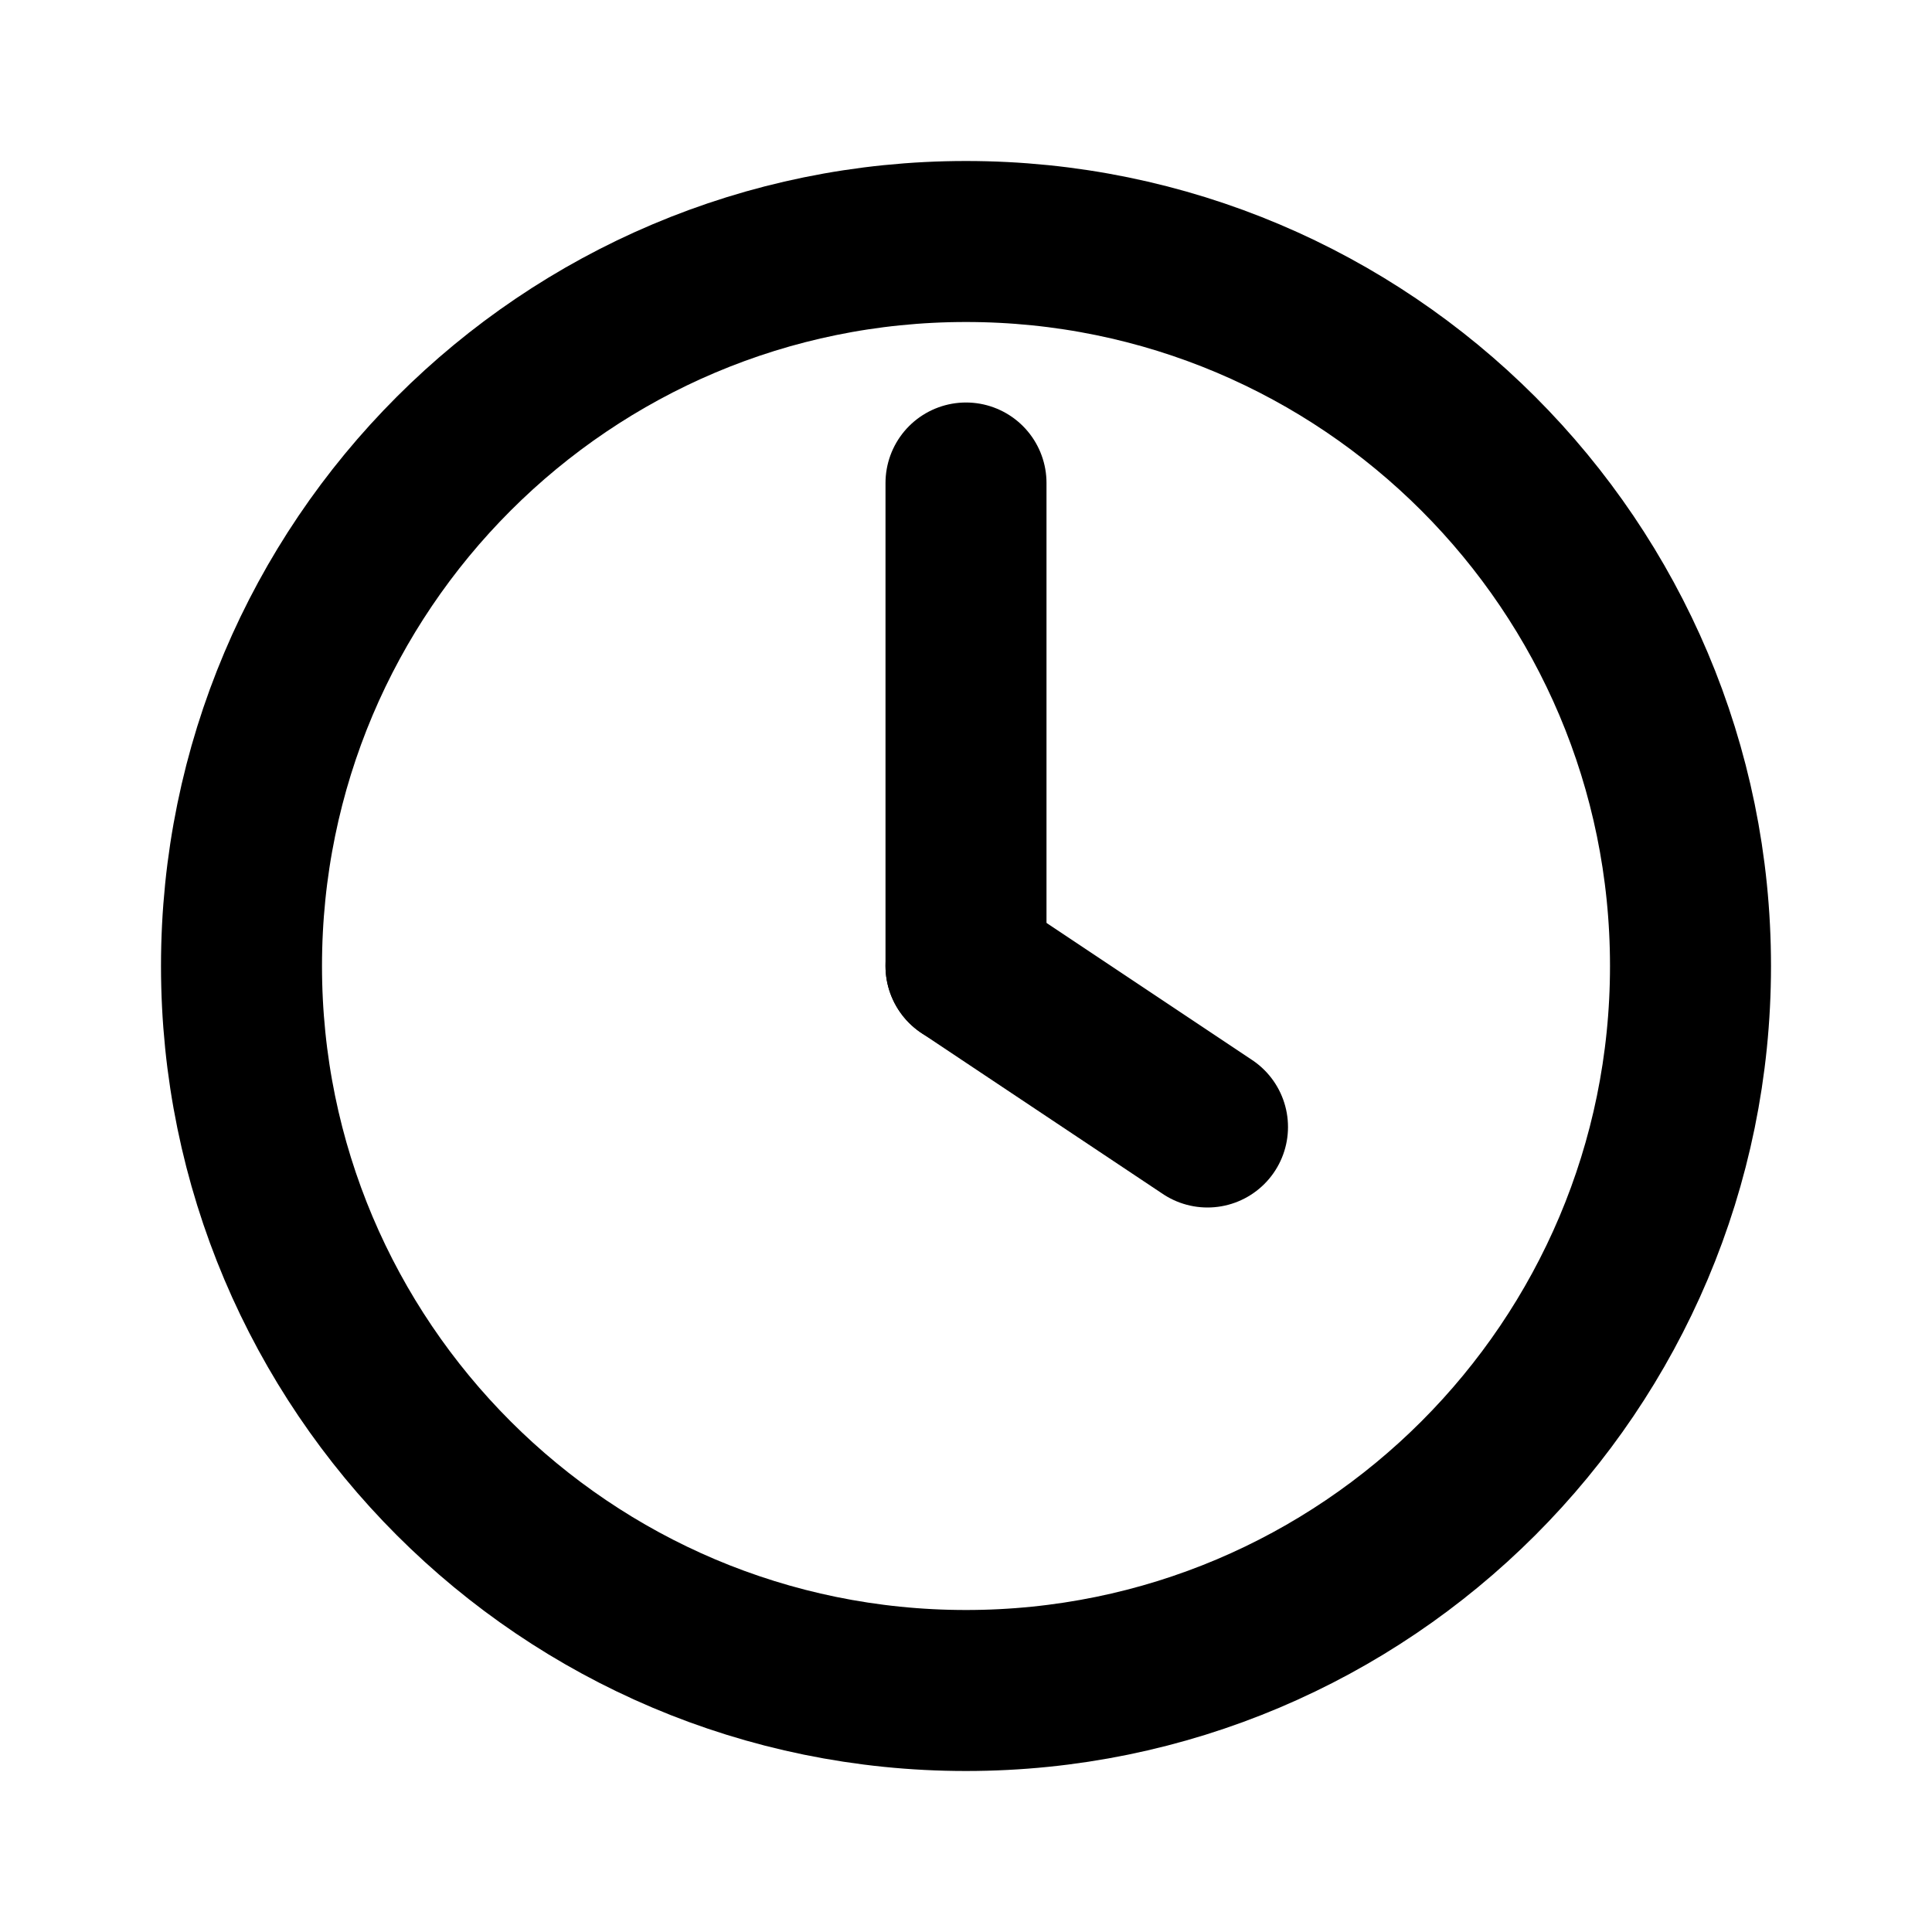
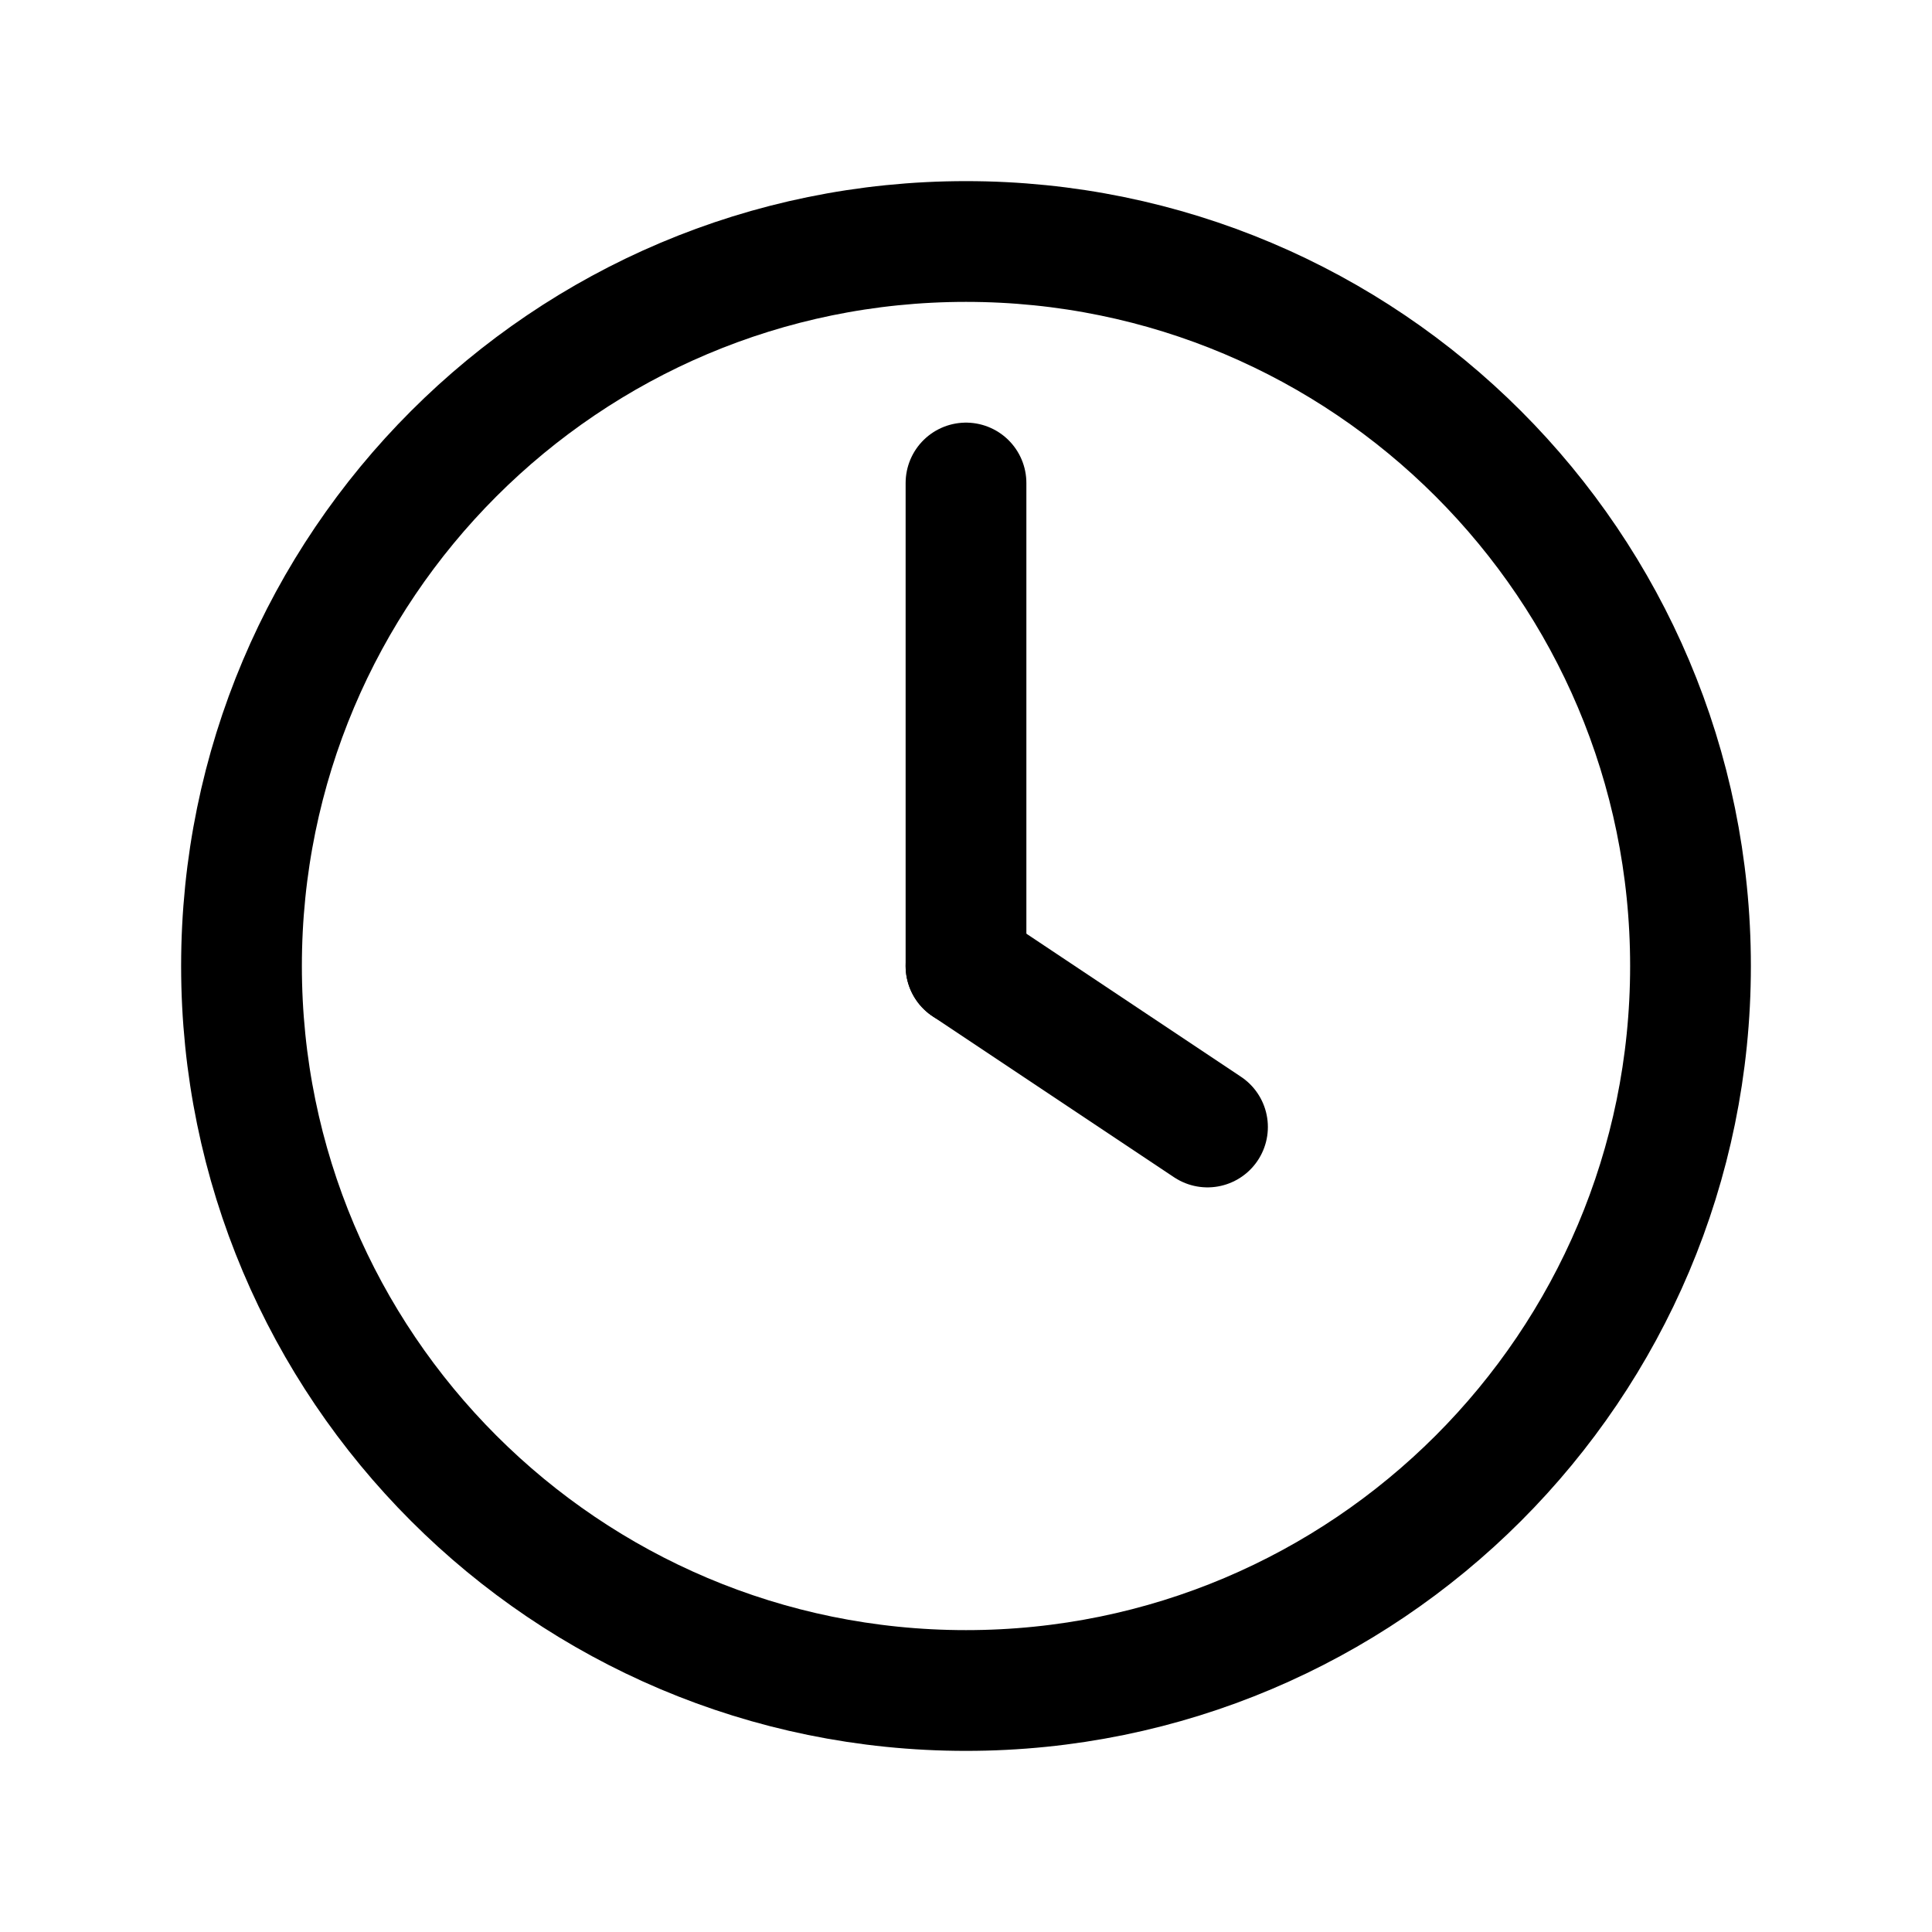
<svg xmlns="http://www.w3.org/2000/svg" width="24px" height="24px" viewBox="0 0 24 24" version="1.1">
  <g id="player-/-time" stroke="none" stroke-width="1" fill="none" fill-rule="evenodd" stroke-linecap="round" stroke-linejoin="round">
-     <circle id="Oval" stroke="#000000" stroke-width="2" cx="12" cy="12" r="9" />
-     <line x1="12" y1="6" x2="12" y2="12" id="Line" stroke="#000000" stroke-width="2" />
-     <line x1="12" y1="12" x2="15" y2="14" id="Line-2" stroke="#000000" stroke-width="2" />
+     <circle id="Oval" stroke="#000000" stroke-width="1.5" cx="12" cy="12" r="9" />
+     <line x1="12" y1="6" x2="12" y2="12" id="Line" stroke="#000000" stroke-width="1.5" />
+     <line x1="12" y1="12" x2="15" y2="14" id="Line-2" stroke="#000000" stroke-width="1.5" />
  </g>
</svg>
